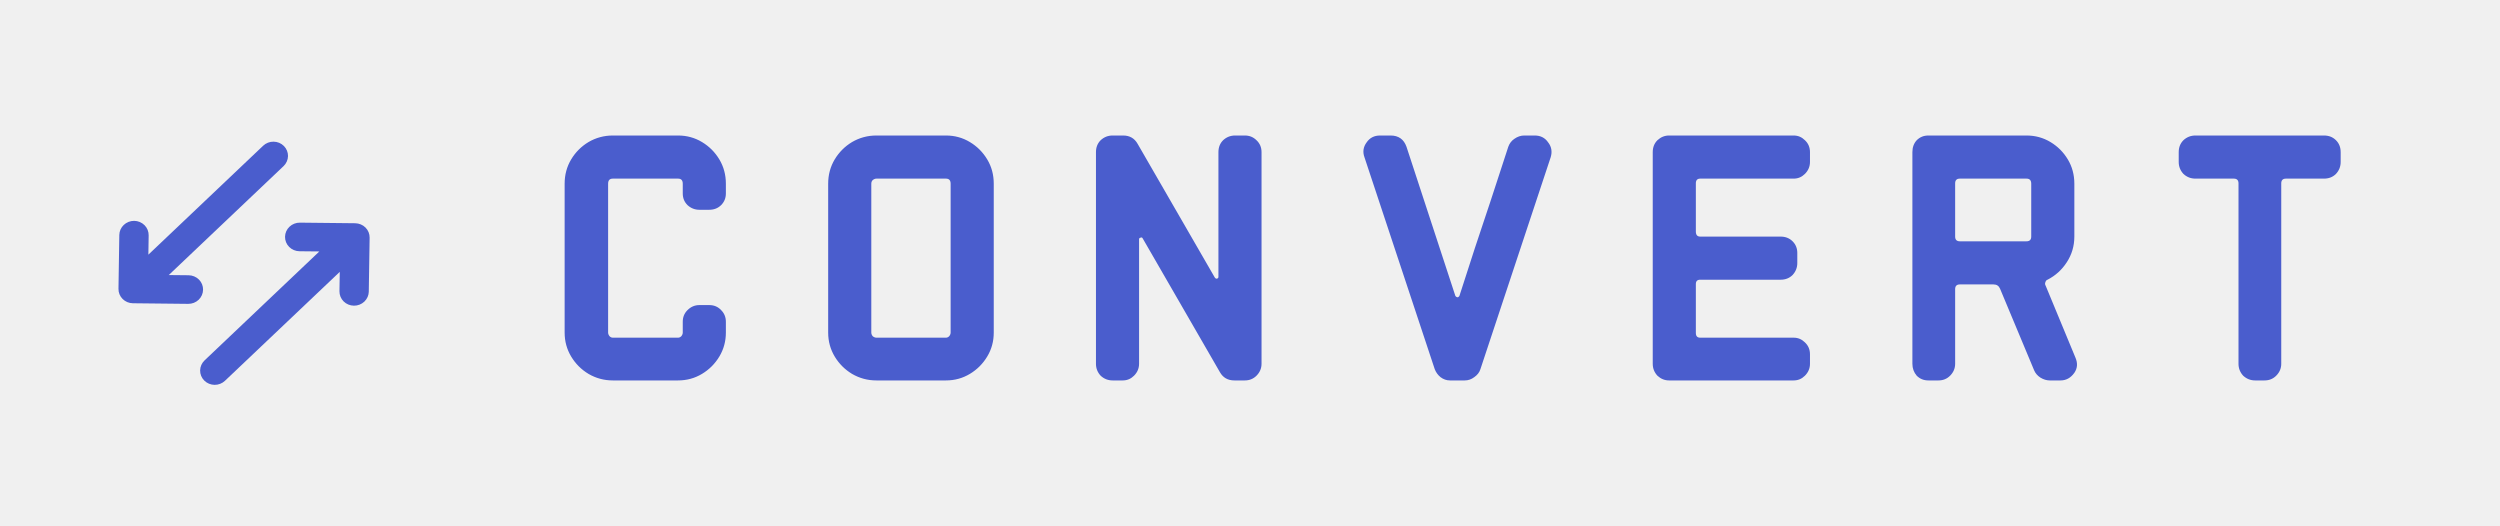
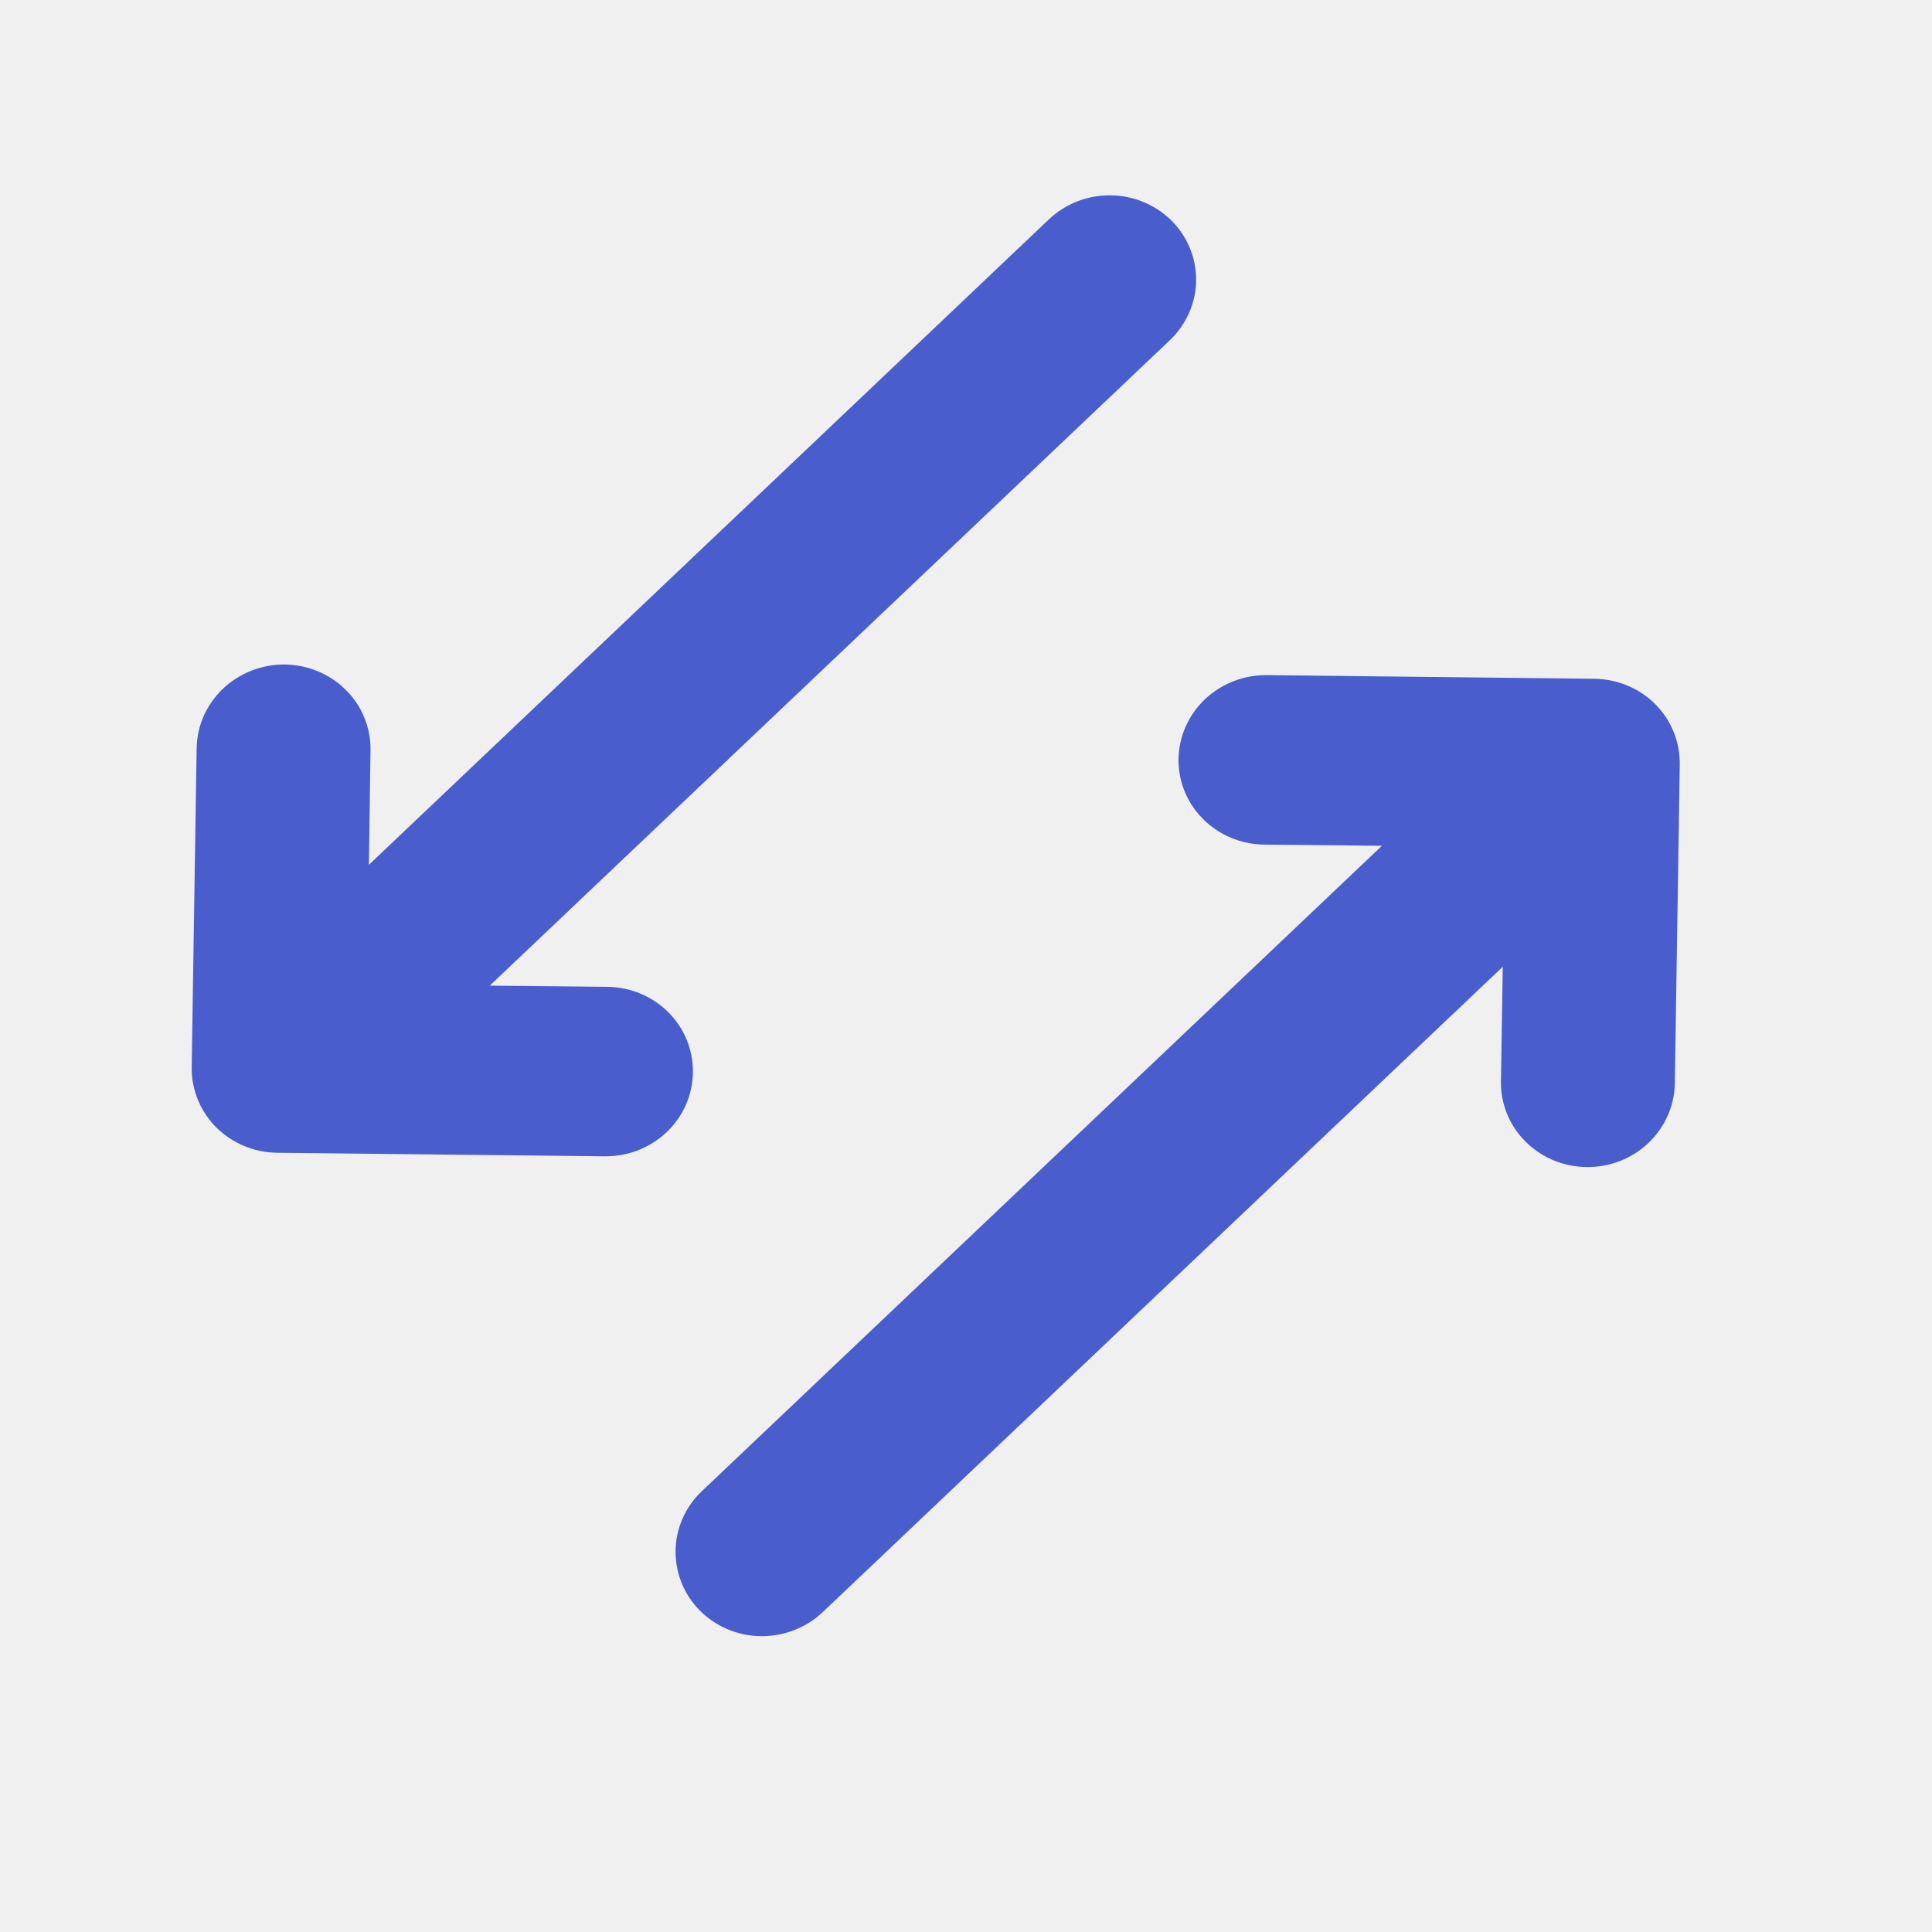
- <svg xmlns="http://www.w3.org/2000/svg" width="138" height="29" viewBox="0 0 138 29" fill="none">
-   <g clip-path="url(#clip0_611_764)">
-     <path d="M11.209 15.993C11.208 16.096 11.185 16.199 11.143 16.294C11.101 16.39 11.04 16.476 10.964 16.549C10.887 16.621 10.797 16.678 10.698 16.717C10.599 16.755 10.493 16.774 10.387 16.773L7.338 16.74C7.231 16.739 7.126 16.718 7.028 16.677C6.931 16.636 6.842 16.577 6.768 16.503C6.694 16.429 6.636 16.341 6.596 16.245C6.557 16.149 6.538 16.046 6.54 15.942L6.586 12.972C6.587 12.868 6.61 12.766 6.652 12.67C6.694 12.575 6.755 12.489 6.832 12.416C6.908 12.344 6.998 12.287 7.097 12.248C7.196 12.21 7.301 12.19 7.408 12.191C7.514 12.193 7.619 12.214 7.717 12.255C7.815 12.296 7.903 12.355 7.977 12.429C8.051 12.503 8.109 12.59 8.149 12.687C8.188 12.783 8.207 12.886 8.206 12.989L8.19 14.057L14.526 8.044C14.68 7.898 14.887 7.817 15.101 7.82C15.316 7.822 15.52 7.907 15.669 8.057C15.819 8.206 15.901 8.407 15.898 8.616C15.894 8.825 15.806 9.024 15.652 9.17L9.316 15.183L10.414 15.194C10.52 15.196 10.625 15.217 10.722 15.258C10.82 15.299 10.908 15.358 10.982 15.432C11.056 15.507 11.114 15.594 11.153 15.69C11.192 15.787 11.211 15.889 11.209 15.993ZM20.357 16.092L20.403 13.121C20.405 13.018 20.386 12.915 20.347 12.819C20.308 12.722 20.249 12.635 20.175 12.56C20.101 12.486 20.012 12.427 19.915 12.387C19.817 12.346 19.712 12.325 19.605 12.323L16.556 12.29C16.341 12.288 16.134 12.369 15.98 12.515C15.825 12.662 15.737 12.861 15.734 13.071C15.731 13.28 15.813 13.482 15.963 13.631C16.112 13.781 16.317 13.866 16.532 13.869L17.628 13.88L11.293 19.893C11.139 20.039 11.051 20.238 11.047 20.447C11.044 20.656 11.126 20.858 11.276 21.007C11.425 21.156 11.629 21.241 11.844 21.244C12.058 21.246 12.265 21.165 12.419 21.019L18.755 15.007L18.738 16.076C18.735 16.285 18.817 16.487 18.966 16.636C19.116 16.786 19.321 16.871 19.536 16.873C19.75 16.876 19.958 16.795 20.112 16.649C20.266 16.502 20.355 16.302 20.358 16.093L20.357 16.092Z" fill="#4A5DCD" />
+ <svg xmlns="http://www.w3.org/2000/svg" width="18" height="18" viewBox="0 0 18 18" fill="none">
+   <g clip-path="url(#clip0_611_779)">
+     <path d="M6.456 9.993C6.454 10.096 6.432 10.199 6.39 10.294C6.348 10.39 6.287 10.476 6.21 10.549C6.134 10.621 6.043 10.678 5.945 10.717C5.846 10.755 5.74 10.774 5.633 10.773L2.584 10.74C2.478 10.739 2.372 10.718 2.275 10.677C2.177 10.636 2.089 10.577 2.014 10.503C1.94 10.429 1.882 10.341 1.843 10.245C1.804 10.149 1.784 10.046 1.786 9.942L1.832 6.972C1.834 6.868 1.856 6.766 1.898 6.67C1.941 6.575 2.002 6.489 2.078 6.416C2.154 6.344 2.244 6.287 2.343 6.248C2.442 6.21 2.548 6.19 2.654 6.191C2.761 6.193 2.866 6.214 2.963 6.255C3.061 6.296 3.149 6.355 3.223 6.429C3.298 6.503 3.356 6.59 3.395 6.687C3.434 6.783 3.454 6.886 3.452 6.989L3.437 8.057L9.772 2.044C9.926 1.898 10.133 1.817 10.348 1.82C10.562 1.822 10.766 1.907 10.916 2.057C11.065 2.206 11.147 2.407 11.144 2.616C11.141 2.825 11.052 3.024 10.899 3.17L4.563 9.183L5.66 9.194C5.766 9.196 5.871 9.217 5.969 9.258C6.066 9.299 6.154 9.358 6.228 9.432C6.302 9.507 6.36 9.594 6.399 9.69C6.438 9.786 6.457 9.889 6.456 9.993ZM15.604 10.092L15.65 7.121C15.651 7.018 15.632 6.915 15.593 6.819C15.554 6.722 15.496 6.635 15.421 6.56C15.347 6.486 15.259 6.427 15.161 6.387C15.063 6.346 14.958 6.325 14.852 6.324L11.802 6.29C11.588 6.288 11.38 6.369 11.226 6.515C11.072 6.662 10.983 6.862 10.98 7.071C10.977 7.28 11.059 7.482 11.209 7.631C11.358 7.781 11.563 7.866 11.778 7.869L12.875 7.88L6.539 13.893C6.385 14.039 6.297 14.239 6.294 14.447C6.291 14.656 6.373 14.858 6.522 15.007C6.671 15.156 6.876 15.242 7.09 15.244C7.305 15.246 7.512 15.165 7.666 15.019L14.001 9.007L13.984 10.076C13.981 10.285 14.063 10.487 14.213 10.636C14.363 10.786 14.567 10.871 14.782 10.873C14.997 10.876 15.204 10.795 15.358 10.649C15.512 10.502 15.601 10.303 15.604 10.093L15.604 10.092Z" fill="#4A5DCD" />
  </g>
-   <path d="M40.068 18.36C40.068 18.84 39.948 19.28 39.708 19.68C39.468 20.08 39.148 20.4 38.748 20.64C38.348 20.88 37.908 21 37.428 21H33.828C33.348 21 32.901 20.88 32.488 20.64C32.088 20.4 31.768 20.08 31.528 19.68C31.288 19.28 31.168 18.84 31.168 18.36V10.14C31.168 9.647 31.288 9.2 31.528 8.8C31.768 8.4 32.088 8.08 32.488 7.84C32.901 7.6 33.348 7.48 33.828 7.48H37.428C37.908 7.48 38.348 7.6 38.748 7.84C39.148 8.08 39.468 8.4 39.708 8.8C39.948 9.2 40.068 9.647 40.068 10.14V10.68C40.068 10.933 39.981 11.147 39.808 11.32C39.635 11.493 39.415 11.58 39.148 11.58H38.608C38.355 11.58 38.135 11.493 37.948 11.32C37.775 11.147 37.688 10.933 37.688 10.68V10.14C37.688 9.953 37.602 9.86 37.428 9.86H33.828C33.655 9.86 33.568 9.953 33.568 10.14V18.36C33.568 18.427 33.595 18.493 33.648 18.56C33.702 18.613 33.761 18.64 33.828 18.64H37.428C37.495 18.64 37.555 18.613 37.608 18.56C37.661 18.493 37.688 18.427 37.688 18.36V17.76C37.688 17.507 37.775 17.293 37.948 17.12C38.135 16.933 38.355 16.84 38.608 16.84H39.148C39.415 16.84 39.635 16.933 39.808 17.12C39.981 17.293 40.068 17.507 40.068 17.76V18.36ZM54.855 18.36C54.855 18.84 54.736 19.28 54.495 19.68C54.255 20.08 53.935 20.4 53.535 20.64C53.136 20.88 52.696 21 52.215 21H48.376C47.895 21 47.449 20.88 47.035 20.64C46.636 20.4 46.316 20.08 46.075 19.68C45.836 19.28 45.715 18.84 45.715 18.36V10.14C45.715 9.647 45.836 9.2 46.075 8.8C46.316 8.4 46.636 8.08 47.035 7.84C47.449 7.6 47.895 7.48 48.376 7.48H52.215C52.696 7.48 53.136 7.6 53.535 7.84C53.935 8.08 54.255 8.4 54.495 8.8C54.736 9.2 54.855 9.647 54.855 10.14V18.36ZM52.475 18.36V10.14C52.475 9.953 52.389 9.86 52.215 9.86H48.376C48.309 9.86 48.242 9.887 48.175 9.94C48.122 9.993 48.096 10.06 48.096 10.14V18.36C48.096 18.427 48.122 18.493 48.175 18.56C48.242 18.613 48.309 18.64 48.376 18.64H52.215C52.282 18.64 52.342 18.613 52.395 18.56C52.449 18.493 52.475 18.427 52.475 18.36ZM69.637 20.08C69.637 20.333 69.543 20.553 69.357 20.74C69.183 20.913 68.97 21 68.717 21H68.137C67.777 21 67.51 20.847 67.337 20.54L63.077 13.16C63.05 13.107 63.01 13.093 62.957 13.12C62.903 13.133 62.877 13.16 62.877 13.2V20.08C62.877 20.333 62.783 20.553 62.597 20.74C62.423 20.913 62.217 21 61.977 21H61.417C61.163 21 60.943 20.913 60.757 20.74C60.583 20.553 60.497 20.333 60.497 20.08V8.4C60.497 8.133 60.583 7.913 60.757 7.74C60.943 7.567 61.163 7.48 61.417 7.48H61.997C62.357 7.48 62.623 7.633 62.797 7.94L67.057 15.32C67.097 15.373 67.137 15.393 67.177 15.38C67.23 15.367 67.257 15.333 67.257 15.28V8.4C67.257 8.133 67.343 7.913 67.517 7.74C67.703 7.567 67.923 7.48 68.177 7.48H68.717C68.97 7.48 69.183 7.567 69.357 7.74C69.543 7.913 69.637 8.133 69.637 8.4V20.08ZM85.598 8.68L81.718 20.38C81.665 20.553 81.551 20.7 81.378 20.82C81.218 20.94 81.045 21 80.858 21H80.038C79.851 21 79.678 20.94 79.518 20.82C79.371 20.7 79.265 20.553 79.198 20.38L75.318 8.68C75.211 8.387 75.251 8.113 75.438 7.86C75.611 7.607 75.858 7.48 76.178 7.48H76.758C77.198 7.48 77.491 7.687 77.638 8.1L80.338 16.34C80.418 16.433 80.491 16.433 80.558 16.34C80.838 15.473 81.125 14.587 81.418 13.68C81.725 12.76 82.011 11.9 82.278 11.1C82.545 10.287 82.765 9.613 82.938 9.08L83.258 8.1C83.325 7.913 83.438 7.767 83.598 7.66C83.771 7.54 83.951 7.48 84.138 7.48H84.718C85.038 7.48 85.285 7.607 85.458 7.86C85.645 8.1 85.691 8.373 85.598 8.68ZM99.911 20.08C99.911 20.333 99.817 20.553 99.631 20.74C99.457 20.913 99.251 21 99.011 21H92.131C91.891 21 91.677 20.913 91.491 20.74C91.317 20.553 91.231 20.333 91.231 20.08V8.4C91.231 8.133 91.317 7.913 91.491 7.74C91.677 7.567 91.891 7.48 92.131 7.48H99.011C99.251 7.48 99.457 7.567 99.631 7.74C99.817 7.913 99.911 8.133 99.911 8.4V8.94C99.911 9.193 99.817 9.413 99.631 9.6C99.457 9.773 99.251 9.86 99.011 9.86H93.851C93.691 9.86 93.611 9.947 93.611 10.12V12.78C93.611 12.967 93.691 13.06 93.851 13.06H98.291C98.557 13.06 98.777 13.147 98.951 13.32C99.124 13.493 99.211 13.707 99.211 13.96V14.52C99.211 14.773 99.124 14.993 98.951 15.18C98.777 15.353 98.557 15.44 98.291 15.44H93.851C93.691 15.44 93.611 15.52 93.611 15.68V18.38C93.611 18.553 93.691 18.64 93.851 18.64H99.011C99.251 18.64 99.457 18.727 99.631 18.9C99.817 19.073 99.911 19.293 99.911 19.56V20.08ZM114.564 19.74C114.697 20.047 114.677 20.327 114.504 20.58C114.304 20.86 114.051 21 113.744 21H113.144C112.971 21 112.797 20.947 112.624 20.84C112.464 20.733 112.351 20.6 112.284 20.44L110.404 15.94C110.337 15.78 110.217 15.7 110.044 15.7H108.184C108.011 15.7 107.924 15.787 107.924 15.96V20.08C107.924 20.333 107.831 20.553 107.644 20.74C107.471 20.913 107.257 21 107.004 21H106.444C106.191 21 105.977 20.913 105.804 20.74C105.644 20.553 105.564 20.333 105.564 20.08V8.4C105.564 8.133 105.644 7.913 105.804 7.74C105.977 7.567 106.191 7.48 106.444 7.48H111.864C112.344 7.48 112.784 7.6 113.184 7.84C113.584 8.08 113.904 8.4 114.144 8.8C114.384 9.2 114.504 9.647 114.504 10.14V13.06C114.504 13.58 114.364 14.053 114.084 14.48C113.817 14.893 113.464 15.213 113.024 15.44C112.971 15.453 112.931 15.5 112.904 15.58C112.877 15.647 112.884 15.713 112.924 15.78L114.564 19.74ZM112.124 13.06V10.14C112.124 9.953 112.037 9.86 111.864 9.86H108.184C108.011 9.86 107.924 9.947 107.924 10.12V13.06C107.924 13.233 108.011 13.32 108.184 13.32H111.864C112.037 13.32 112.124 13.233 112.124 13.06ZM129.205 8.94C129.205 9.193 129.119 9.413 128.945 9.6C128.772 9.773 128.552 9.86 128.285 9.86H126.185C126.012 9.86 125.925 9.947 125.925 10.12V20.08C125.925 20.333 125.832 20.553 125.645 20.74C125.472 20.913 125.259 21 125.005 21H124.485C124.232 21 124.012 20.913 123.825 20.74C123.652 20.553 123.565 20.333 123.565 20.08V10.12C123.565 9.947 123.479 9.86 123.305 9.86H121.185C120.932 9.86 120.712 9.773 120.525 9.6C120.352 9.413 120.265 9.193 120.265 8.94V8.4C120.265 8.133 120.352 7.913 120.525 7.74C120.712 7.567 120.932 7.48 121.185 7.48H128.285C128.552 7.48 128.772 7.567 128.945 7.74C129.119 7.913 129.205 8.133 129.205 8.4V8.94Z" fill="#4A5DCD" />
  <defs>
-     <clipPath id="clip0_611_764">
-       <rect width="16.99" height="17.069" fill="white" transform="matrix(1 0 -0.0261531 0.999658 5.20001 6)" />
+     <clipPath id="clip0_611_779">
+       <rect width="16.99" height="17.069" fill="white" transform="matrix(1 0 -0.0261531 0.999658 0.446411 0)" />
    </clipPath>
  </defs>
</svg>
